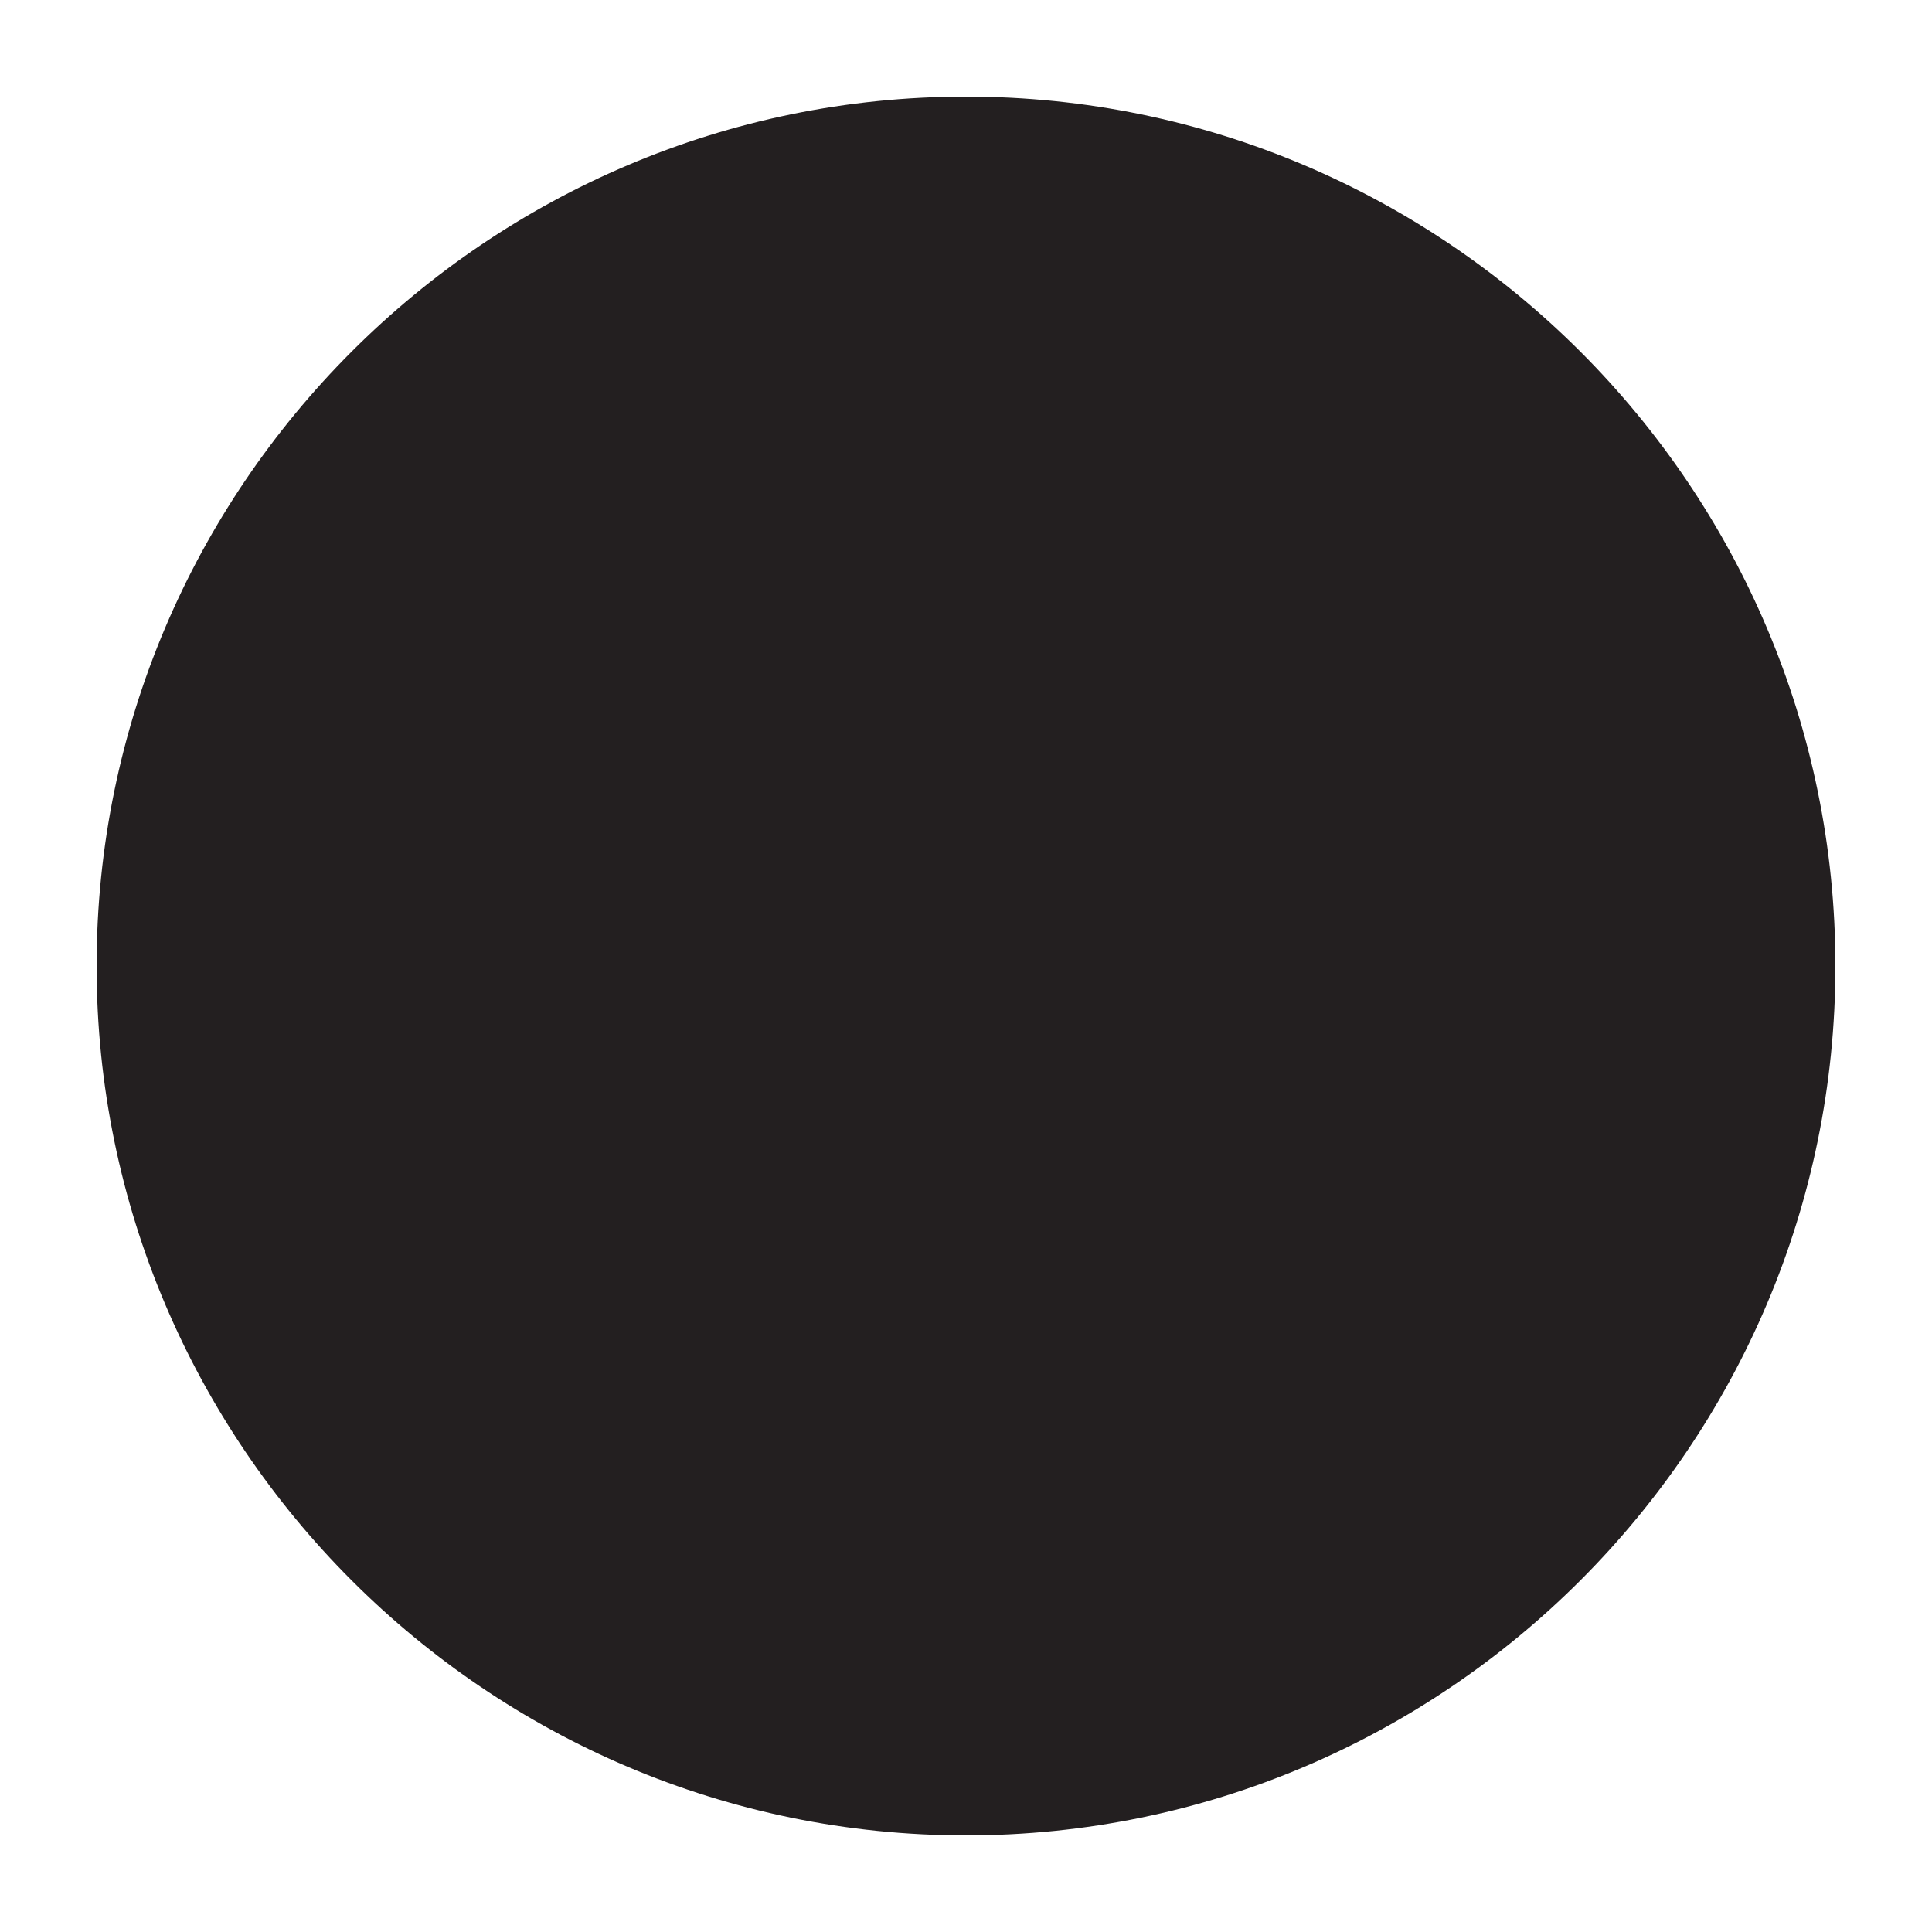
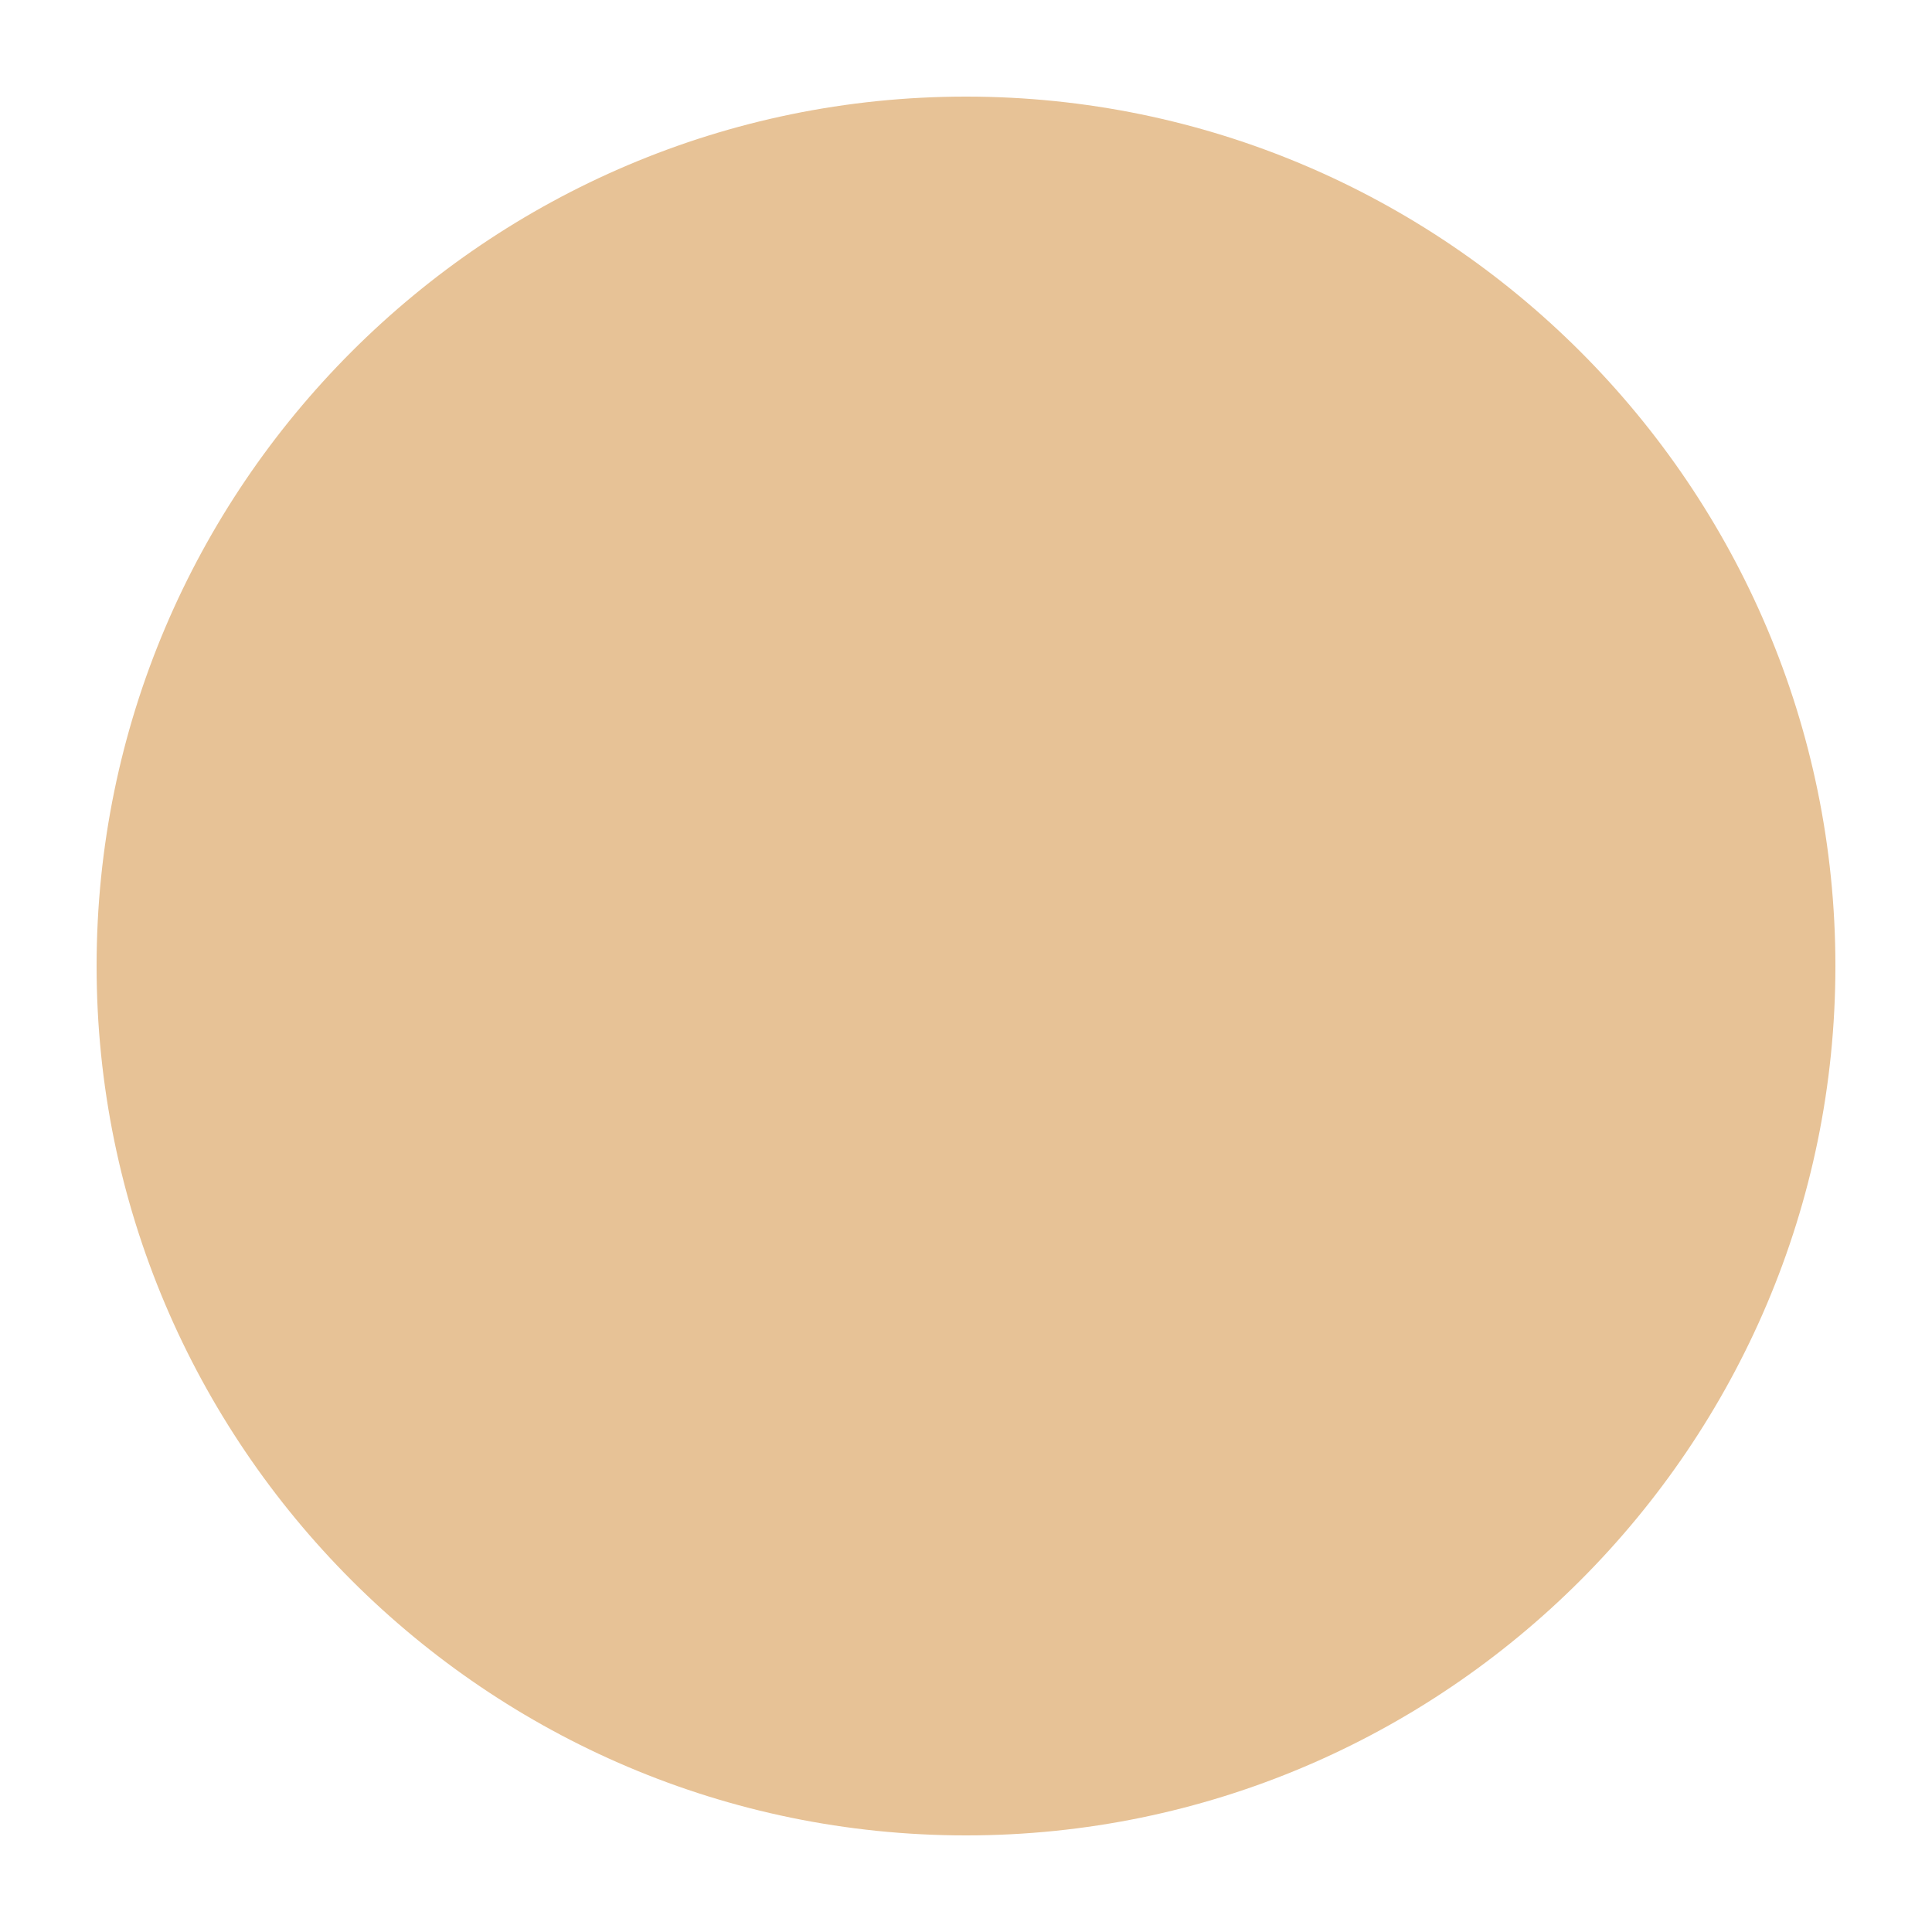
<svg xmlns="http://www.w3.org/2000/svg" version="1.1" id="Layer_1" x="0px" y="0px" viewBox="0 0 100 100" enable-background="new 0 0 100 100" xml:space="preserve">
-   <path fill="#231F20" d="M50,5C25.2,5,5,25.2,5,50s20.2,45,45,45c24.8,0,45-20.2,45-45S74.8,5,50,5z" />
+   <path fill="#e7c296" d="M50,5C25.2,5,5,25.2,5,50s20.2,45,45,45c24.8,0,45-20.2,45-45S74.8,5,50,5z" />
</svg>
